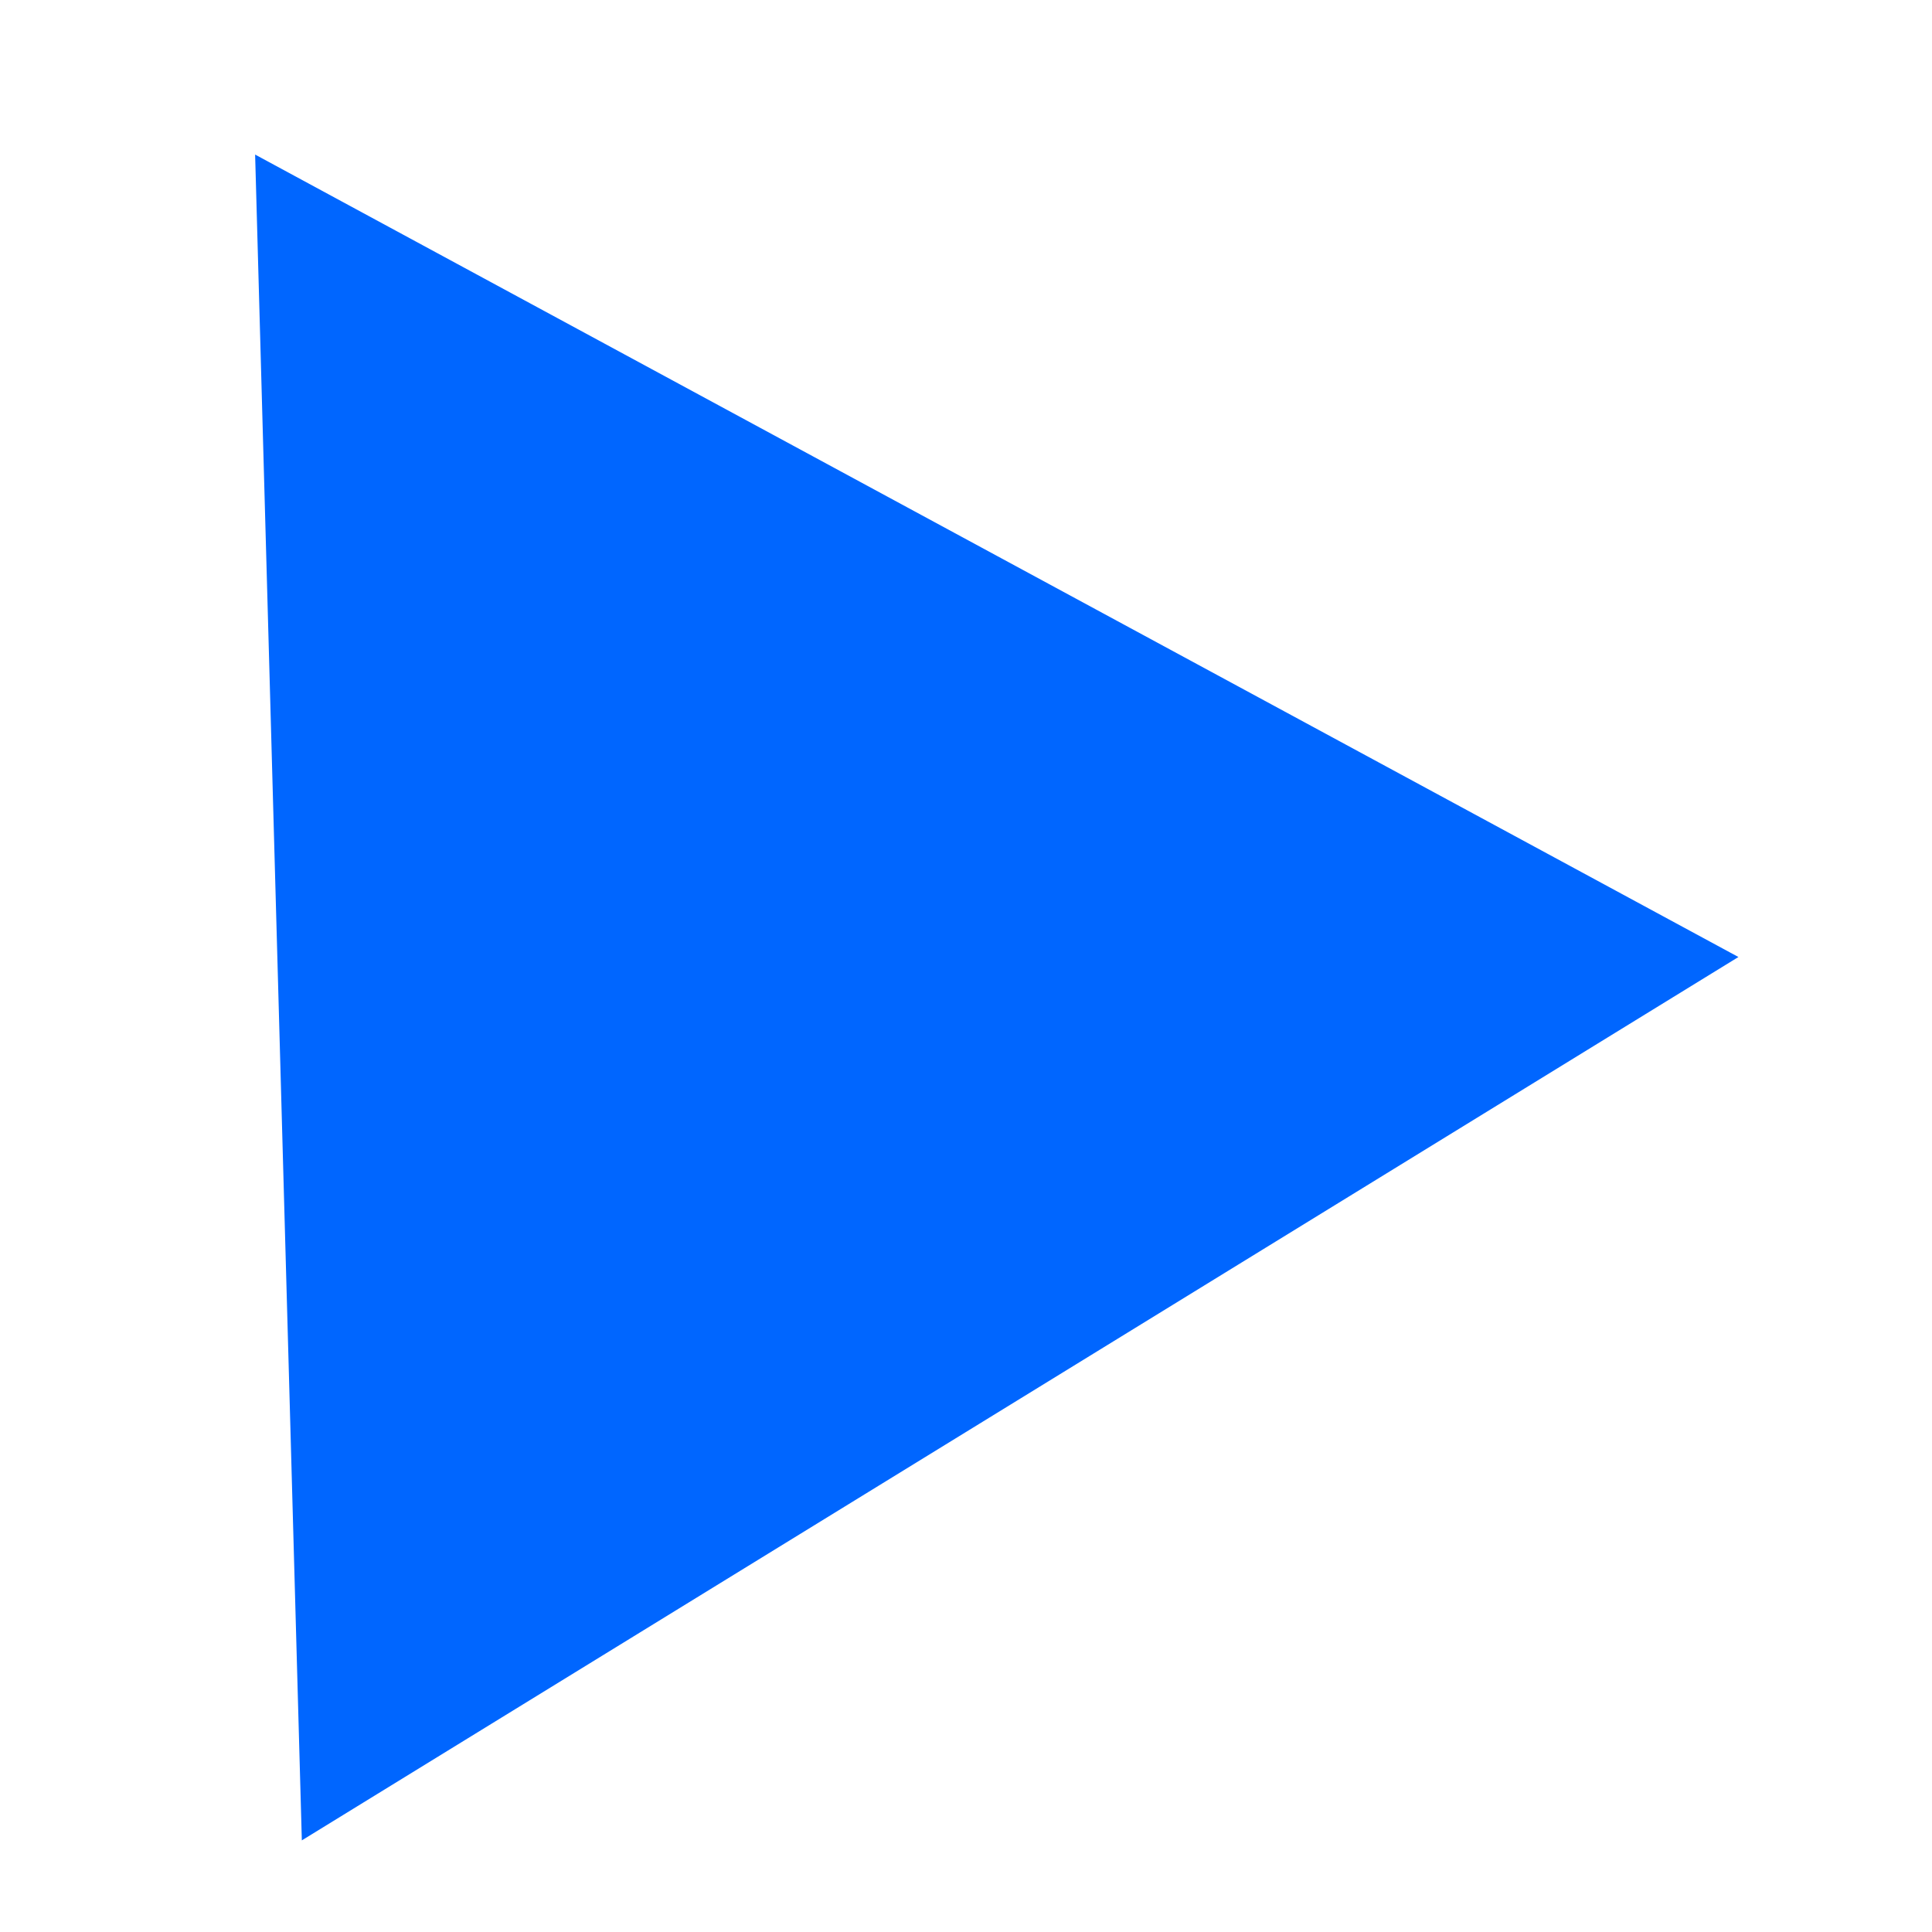
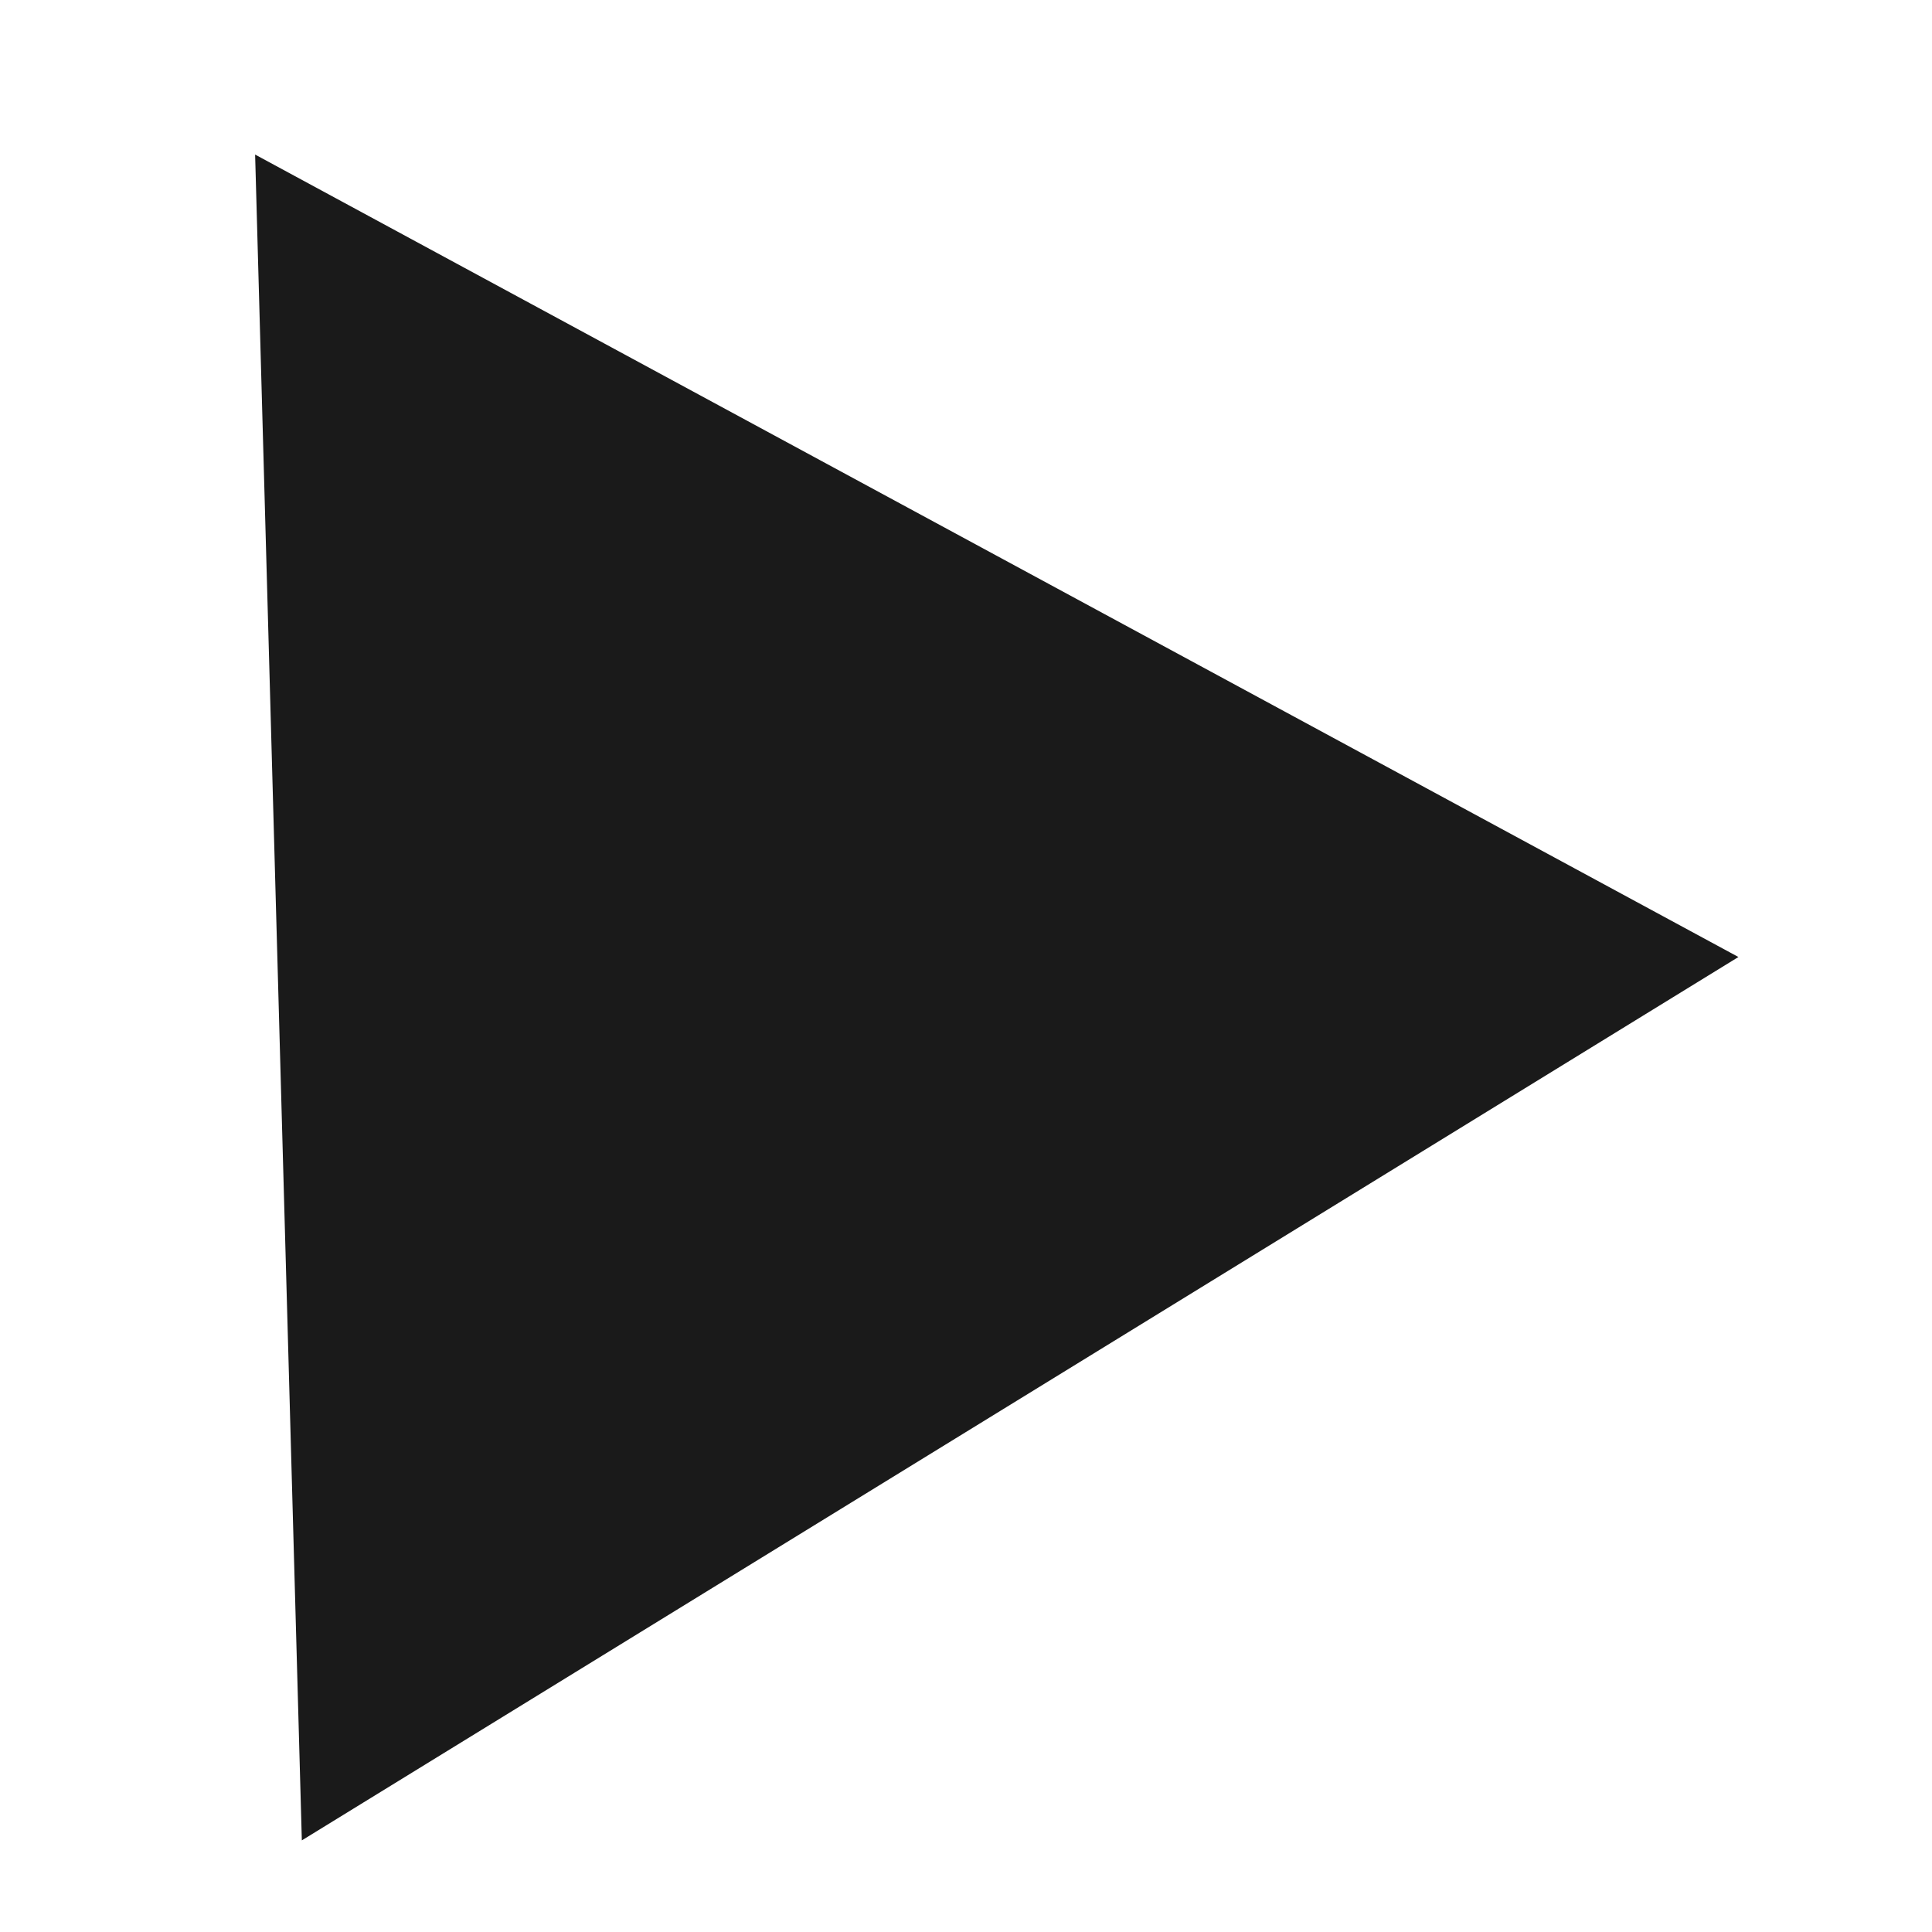
<svg xmlns="http://www.w3.org/2000/svg" width="35mm" height="35mm" viewBox="0 0 35 35" version="1.1" id="svg3602">
  <defs id="defs3596">
    <clipPath clipPathUnits="userSpaceOnUse" id="clipPath100">
      <path d="M 0,1080 H 1920 V 0 H 0 Z" id="path98" />
    </clipPath>
    <clipPath clipPathUnits="userSpaceOnUse" id="clipPath112">
      <path d="m 963,619 h 678 V 547 H 963 Z" id="path110" />
    </clipPath>
    <clipPath clipPathUnits="userSpaceOnUse" id="clipPath126">
      <path d="m 963,515 h 678 V 443 H 963 Z" id="path124" />
    </clipPath>
    <clipPath clipPathUnits="userSpaceOnUse" id="clipPath156">
      <path d="M 0,1080 H 1920 V 0 H 0 Z" id="path154" />
    </clipPath>
  </defs>
  <g id="layer1" transform="translate(0,-262)">
-     <g id="g132" transform="matrix(0.3527778,0,0,-0.3527778,18.48055,287.3388)" style="fill:#0066ff;fill-opacity:1">
-       <path d="m 0,0 -36.886,-22.681 -1.2,43.285 -1.199,43.285 38.086,-20.604 38.085,-20.603 z" style="fill:#0066ff;fill-opacity:1;fill-rule:nonzero;stroke:none" id="path134" />
+     <g id="g132" transform="matrix(0.3527778,0,0,-0.3527778,18.48055,287.3388)" style="fill:#1a1a1a;fill-opacity:1">
+       <path d="m 0,0 -36.886,-22.681 -1.2,43.285 -1.199,43.285 38.086,-20.604 38.085,-20.603 z" style="fill:#1a1a1a;fill-opacity:1;fill-rule:nonzero;stroke:none" id="path134" />
    </g>
  </g>
</svg>
